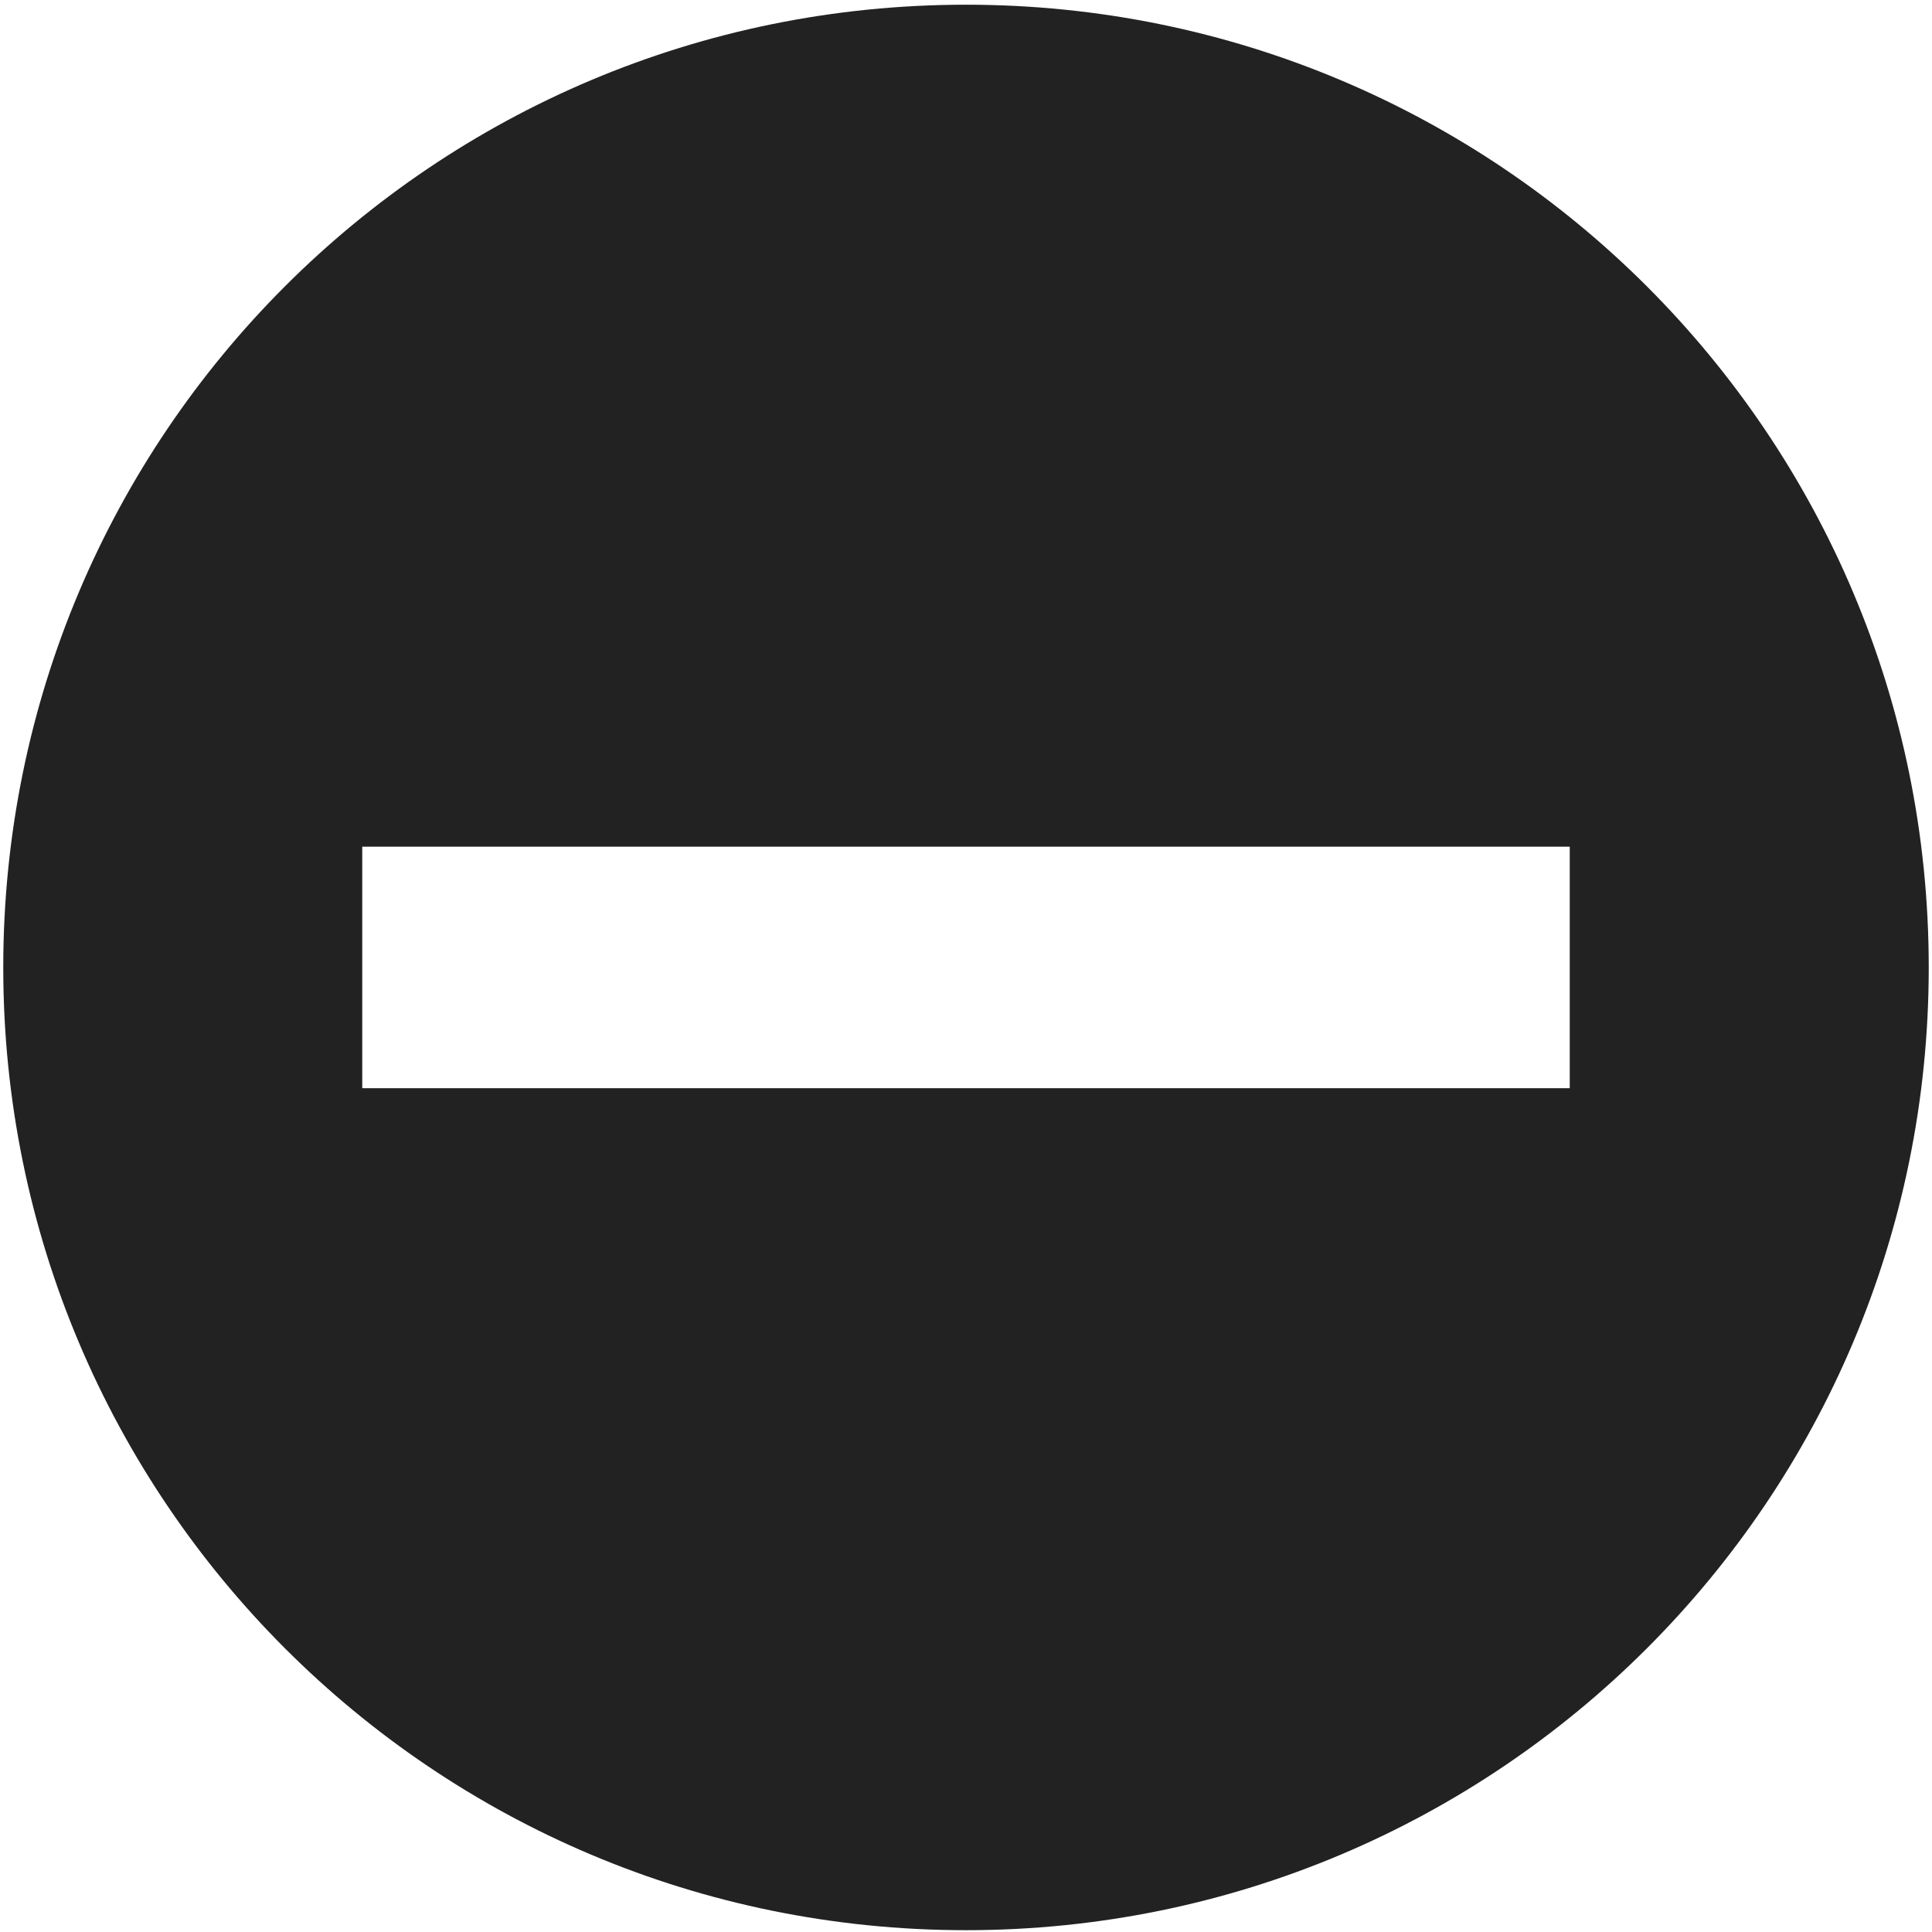
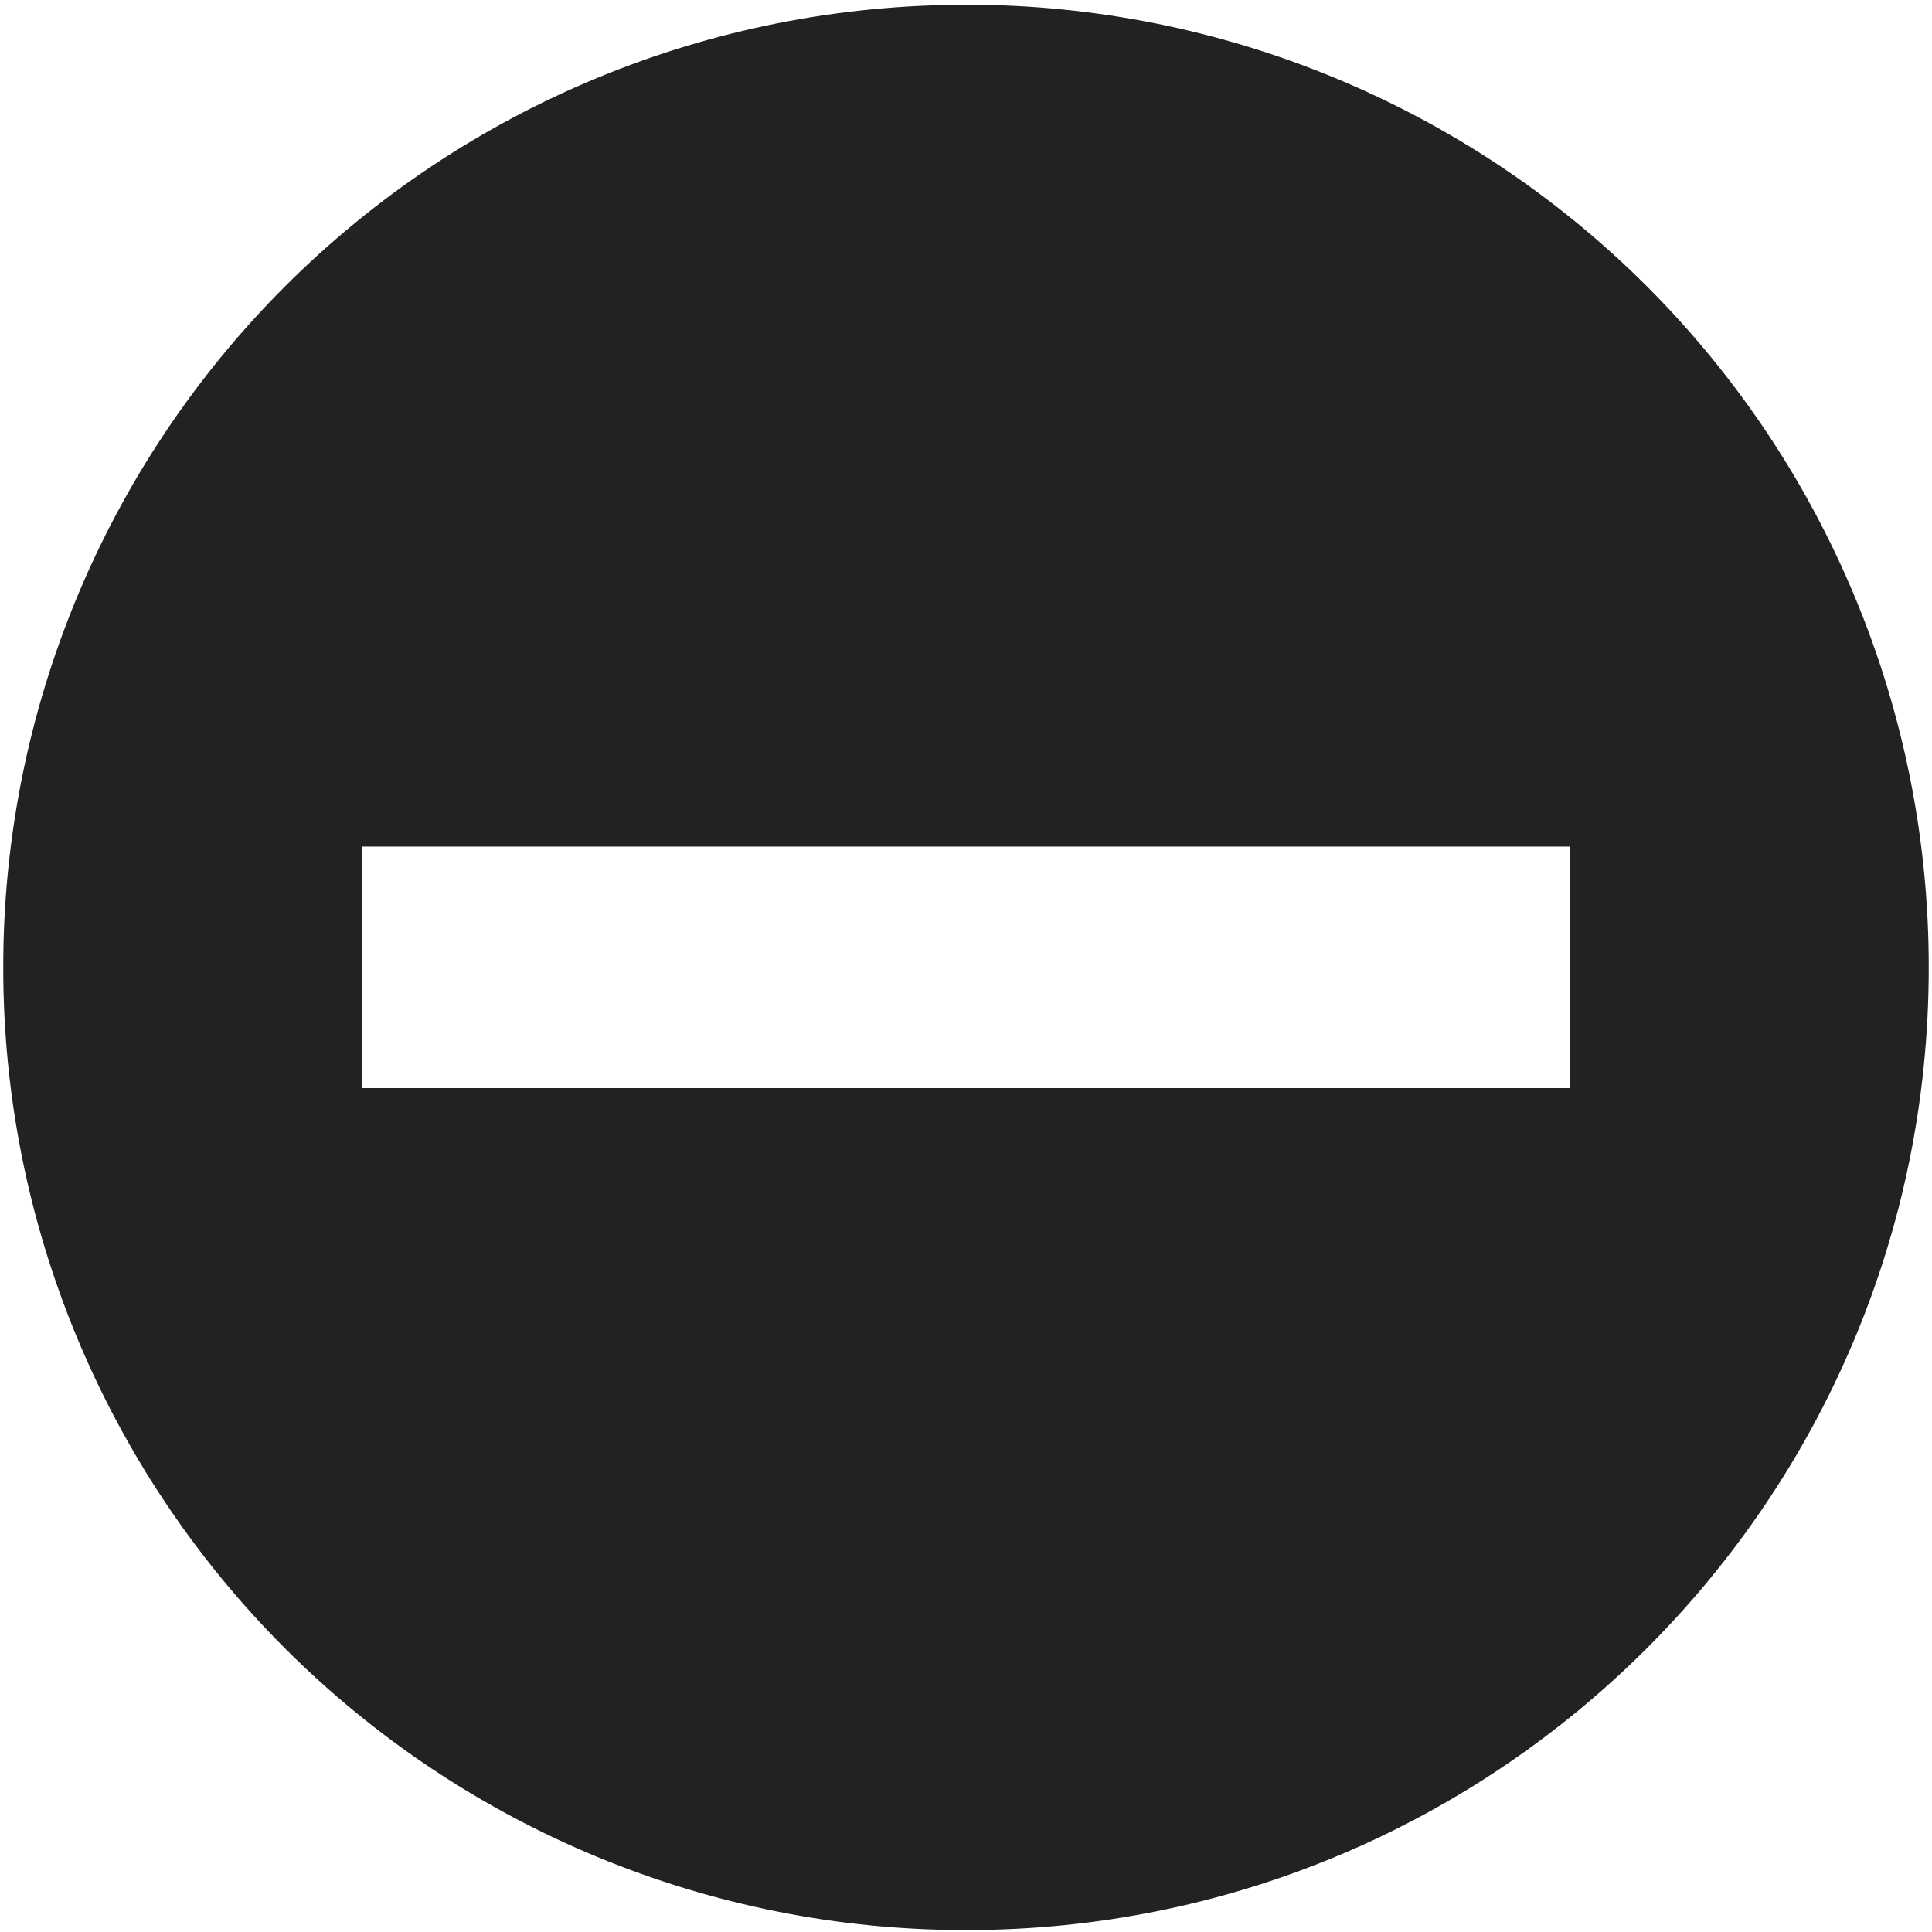
- <svg xmlns="http://www.w3.org/2000/svg" height="16px" viewBox="0 0 16 16" width="16px">
-   <path d="m 8 0.039 c -4.41 0 -7.973 3.562 -7.973 7.973 c 0 4.406 3.563 7.973 7.973 7.973 c 4.406 0 7.973 -3.566 7.973 -7.973 c 0 -4.41 -3.566 -7.973 -7.973 -7.973 z m -5 6.973 h 10 v 2 h -10 z m 0 0" fill="#222222" />
+ <svg xmlns="http://www.w3.org/2000/svg" width="16" height="16">
+   <path fill="#222" d="M8 .04A7.964 7.964 0 0 0 .027 8.011 7.966 7.966 0 0 0 8 15.984a7.969 7.969 0 0 0 7.973-7.972A7.966 7.966 0 0 0 8 .039zM3 7.011h10v2H3zm0 0" />
</svg>
